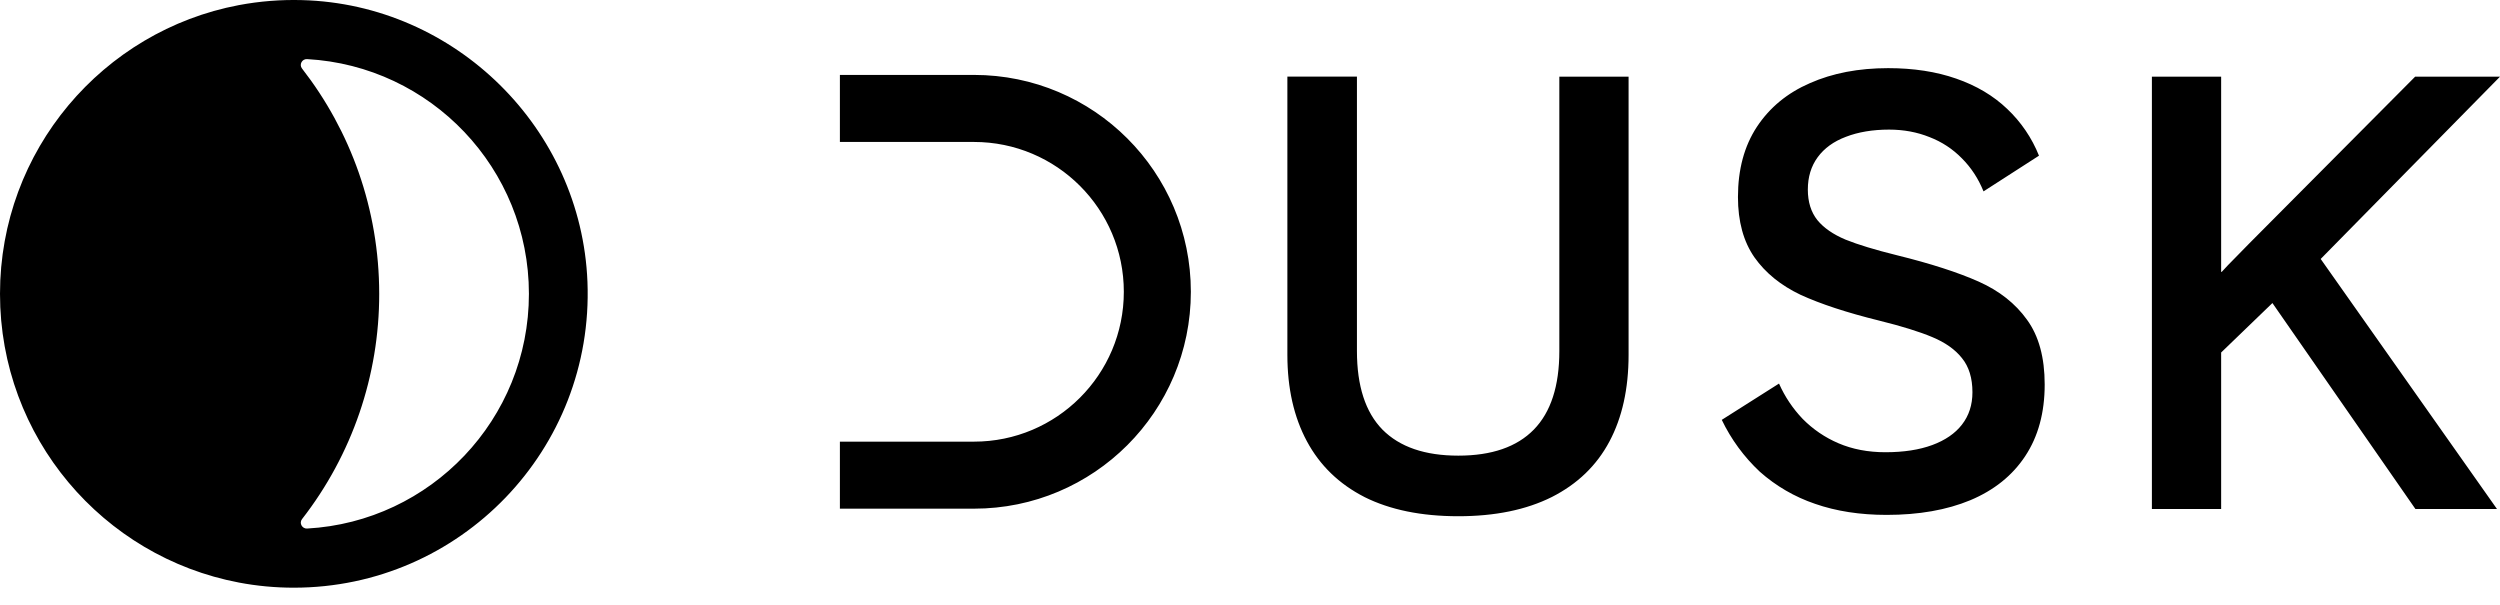
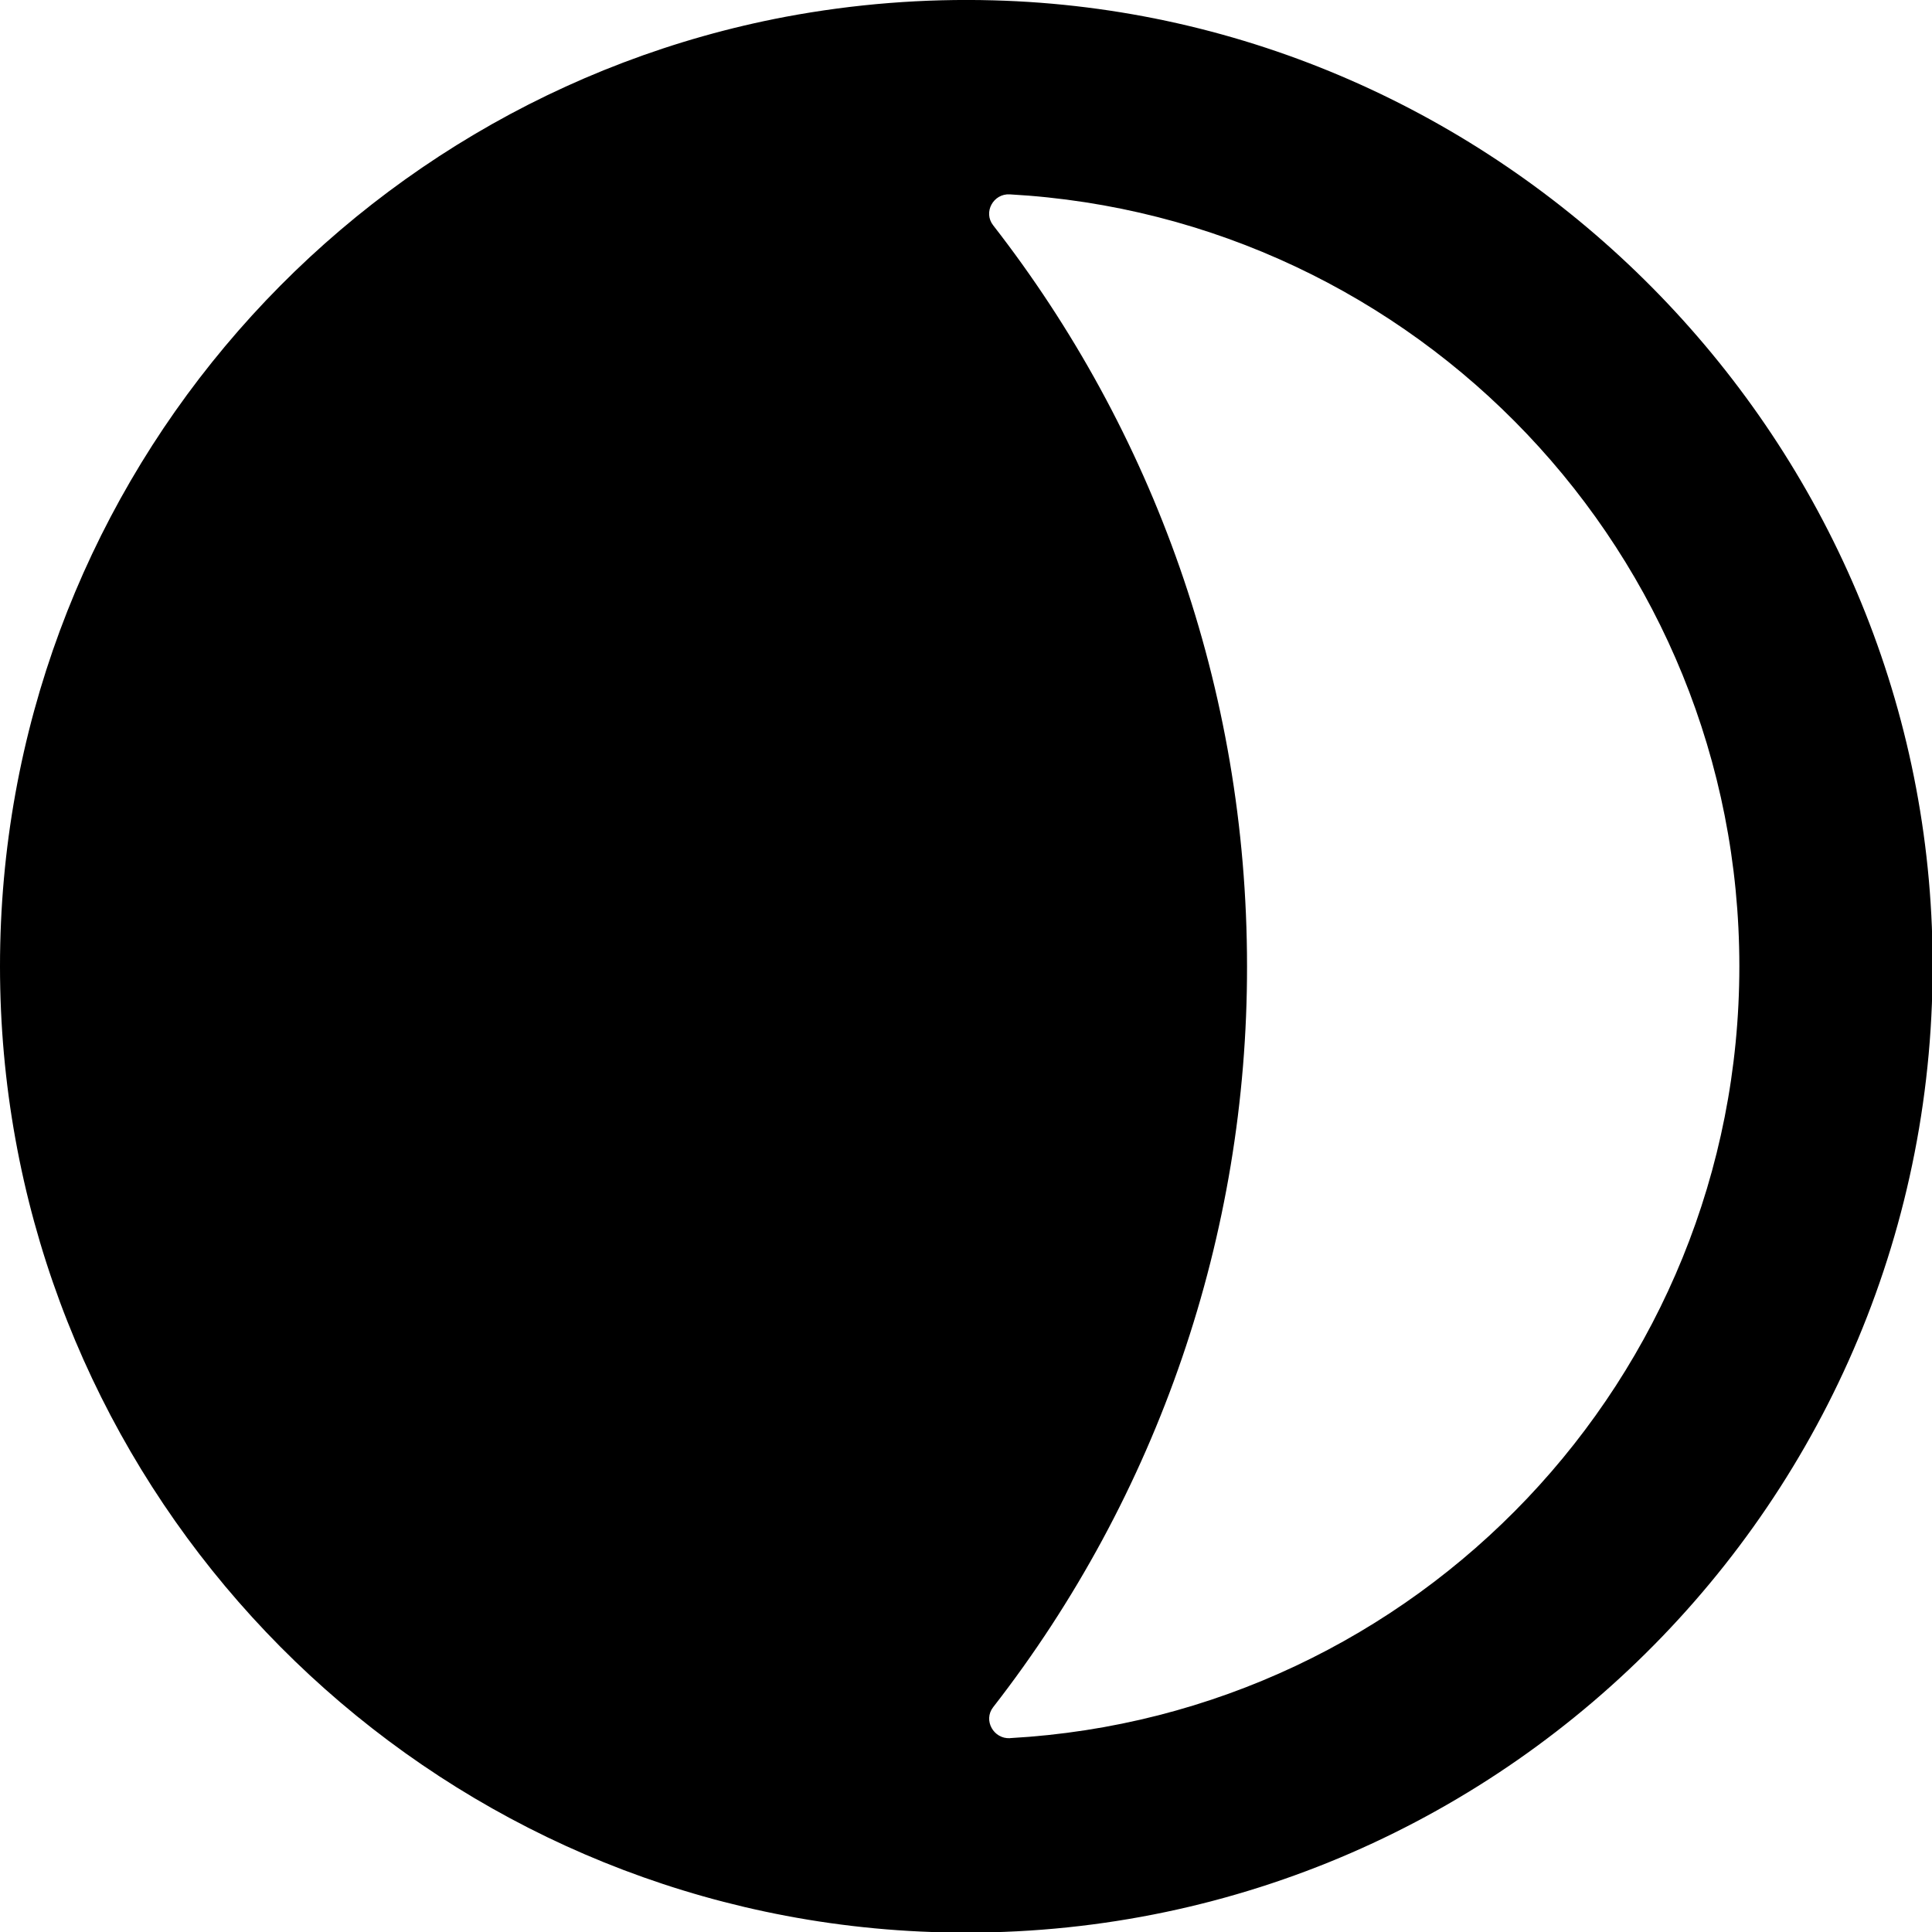
- <svg xmlns="http://www.w3.org/2000/svg" class="logo s-lcPIA5KohG9z logo--navbar" viewBox="0 0 120 29">
-   <path d="M14.5.005a14.322 14.322 0 0 0-3.033.24C4.937 1.48 0 7.217 0 14.104s4.94 12.624 11.47 13.859c.854.162 1.735.246 2.634.246 7.98 0 14.412-6.63 14.094-14.68C27.905 6.169 21.862.203 14.5.005Zm.243 25.366c-.24.014-.395-.261-.247-.452a17.572 17.572 0 0 0 3.706-10.815c0-4.077-1.383-7.832-3.706-10.816-.148-.19.003-.465.243-.451 5.938.331 10.649 5.247 10.649 11.267S20.68 25.039 14.743 25.37Zm25.572-.955h6.436c5.75 0 10.41-4.66 10.41-10.41 0-5.749-4.66-10.41-10.41-10.41h-6.436v3.218h6.436a7.192 7.192 0 0 1 0 14.385h-6.436v3.217Zm46.805-.233c1.018.355 2.164.532 3.44.532 1.545 0 2.883-.235 4.016-.705 1.142-.48 2.02-1.185 2.634-2.116.623-.94.935-2.087.935-3.44 0-1.295-.283-2.331-.85-3.108-.556-.777-1.328-1.387-2.316-1.828-.989-.441-2.298-.864-3.93-1.267-1.045-.259-1.866-.508-2.46-.748-.595-.25-1.046-.561-1.353-.935-.307-.384-.46-.874-.46-1.468 0-.605.157-1.123.474-1.555.317-.432.768-.758 1.353-.978.595-.23 1.286-.346 2.073-.346.7 0 1.347.12 1.942.36.595.23 1.113.57 1.555 1.022.441.441.787.969 1.036 1.583l2.662-1.713a6.305 6.305 0 0 0-1.525-2.245c-.662-.633-1.478-1.118-2.447-1.454-.96-.335-2.048-.503-3.267-.503-1.42 0-2.672.24-3.756.72-1.084.47-1.933 1.17-2.547 2.1-.605.922-.907 2.044-.907 3.368 0 1.17.264 2.135.791 2.893.528.749 1.267 1.348 2.217 1.8.96.44 2.216.853 3.77 1.237 1.085.269 1.934.532 2.548.791.624.26 1.099.595 1.425 1.008.336.413.504.96.504 1.64 0 .605-.168 1.123-.504 1.555-.326.422-.801.748-1.425.979-.624.23-1.372.345-2.245.345-.835 0-1.588-.144-2.26-.432a5.365 5.365 0 0 1-1.712-1.165 5.925 5.925 0 0 1-1.138-1.699l-2.748 1.742a8.367 8.367 0 0 0 1.827 2.49 7.727 7.727 0 0 0 2.649 1.54Zm-21.627-.326c1.228.614 2.73.922 4.505.922 1.765 0 3.262-.308 4.49-.922 1.228-.623 2.15-1.51 2.763-2.662.614-1.151.921-2.538.921-4.16V3.68h-3.324v13.168c0 1.68-.408 2.936-1.223 3.771-.816.835-2.025 1.252-3.627 1.252-1.603 0-2.816-.417-3.642-1.252-.815-.835-1.223-2.091-1.223-3.77V3.678h-3.339v13.356c0 1.603.312 2.985.936 4.145.623 1.161 1.545 2.054 2.763 2.677Zm37.798.576V3.68h3.324v9.369h.029a17.1 17.1 0 0 1 .605-.633c.23-.23.465-.47.705-.72l7.973-8.016H120l-8.607 8.75 8.463 12.003h-3.915l-6.865-9.887-2.461 2.374v7.513h-3.324Z" />
+ <svg xmlns="http://www.w3.org/2000/svg" class="logo s-lcPIA5KohG9z logo--navbar" viewBox="0 0 28.2 28.2" fill="currentColor">
+   <path d="M14.5.005a14.322 14.322 0 0 0-3.033.24C4.937 1.48 0 7.217 0 14.104s4.94 12.624 11.47 13.859c.854.162 1.735.246 2.634.246 7.98 0 14.412-6.63 14.094-14.68C27.905 6.169 21.862.203 14.5.005Zm.243 25.366c-.24.014-.395-.261-.247-.452a17.572 17.572 0 0 0 3.706-10.815c0-4.077-1.383-7.832-3.706-10.816-.148-.19.003-.465.243-.451 5.938.331 10.649 5.247 10.649 11.267S20.68 25.039 14.743 25.37Zm25.572-.955h6.436c5.75" />
</svg>
